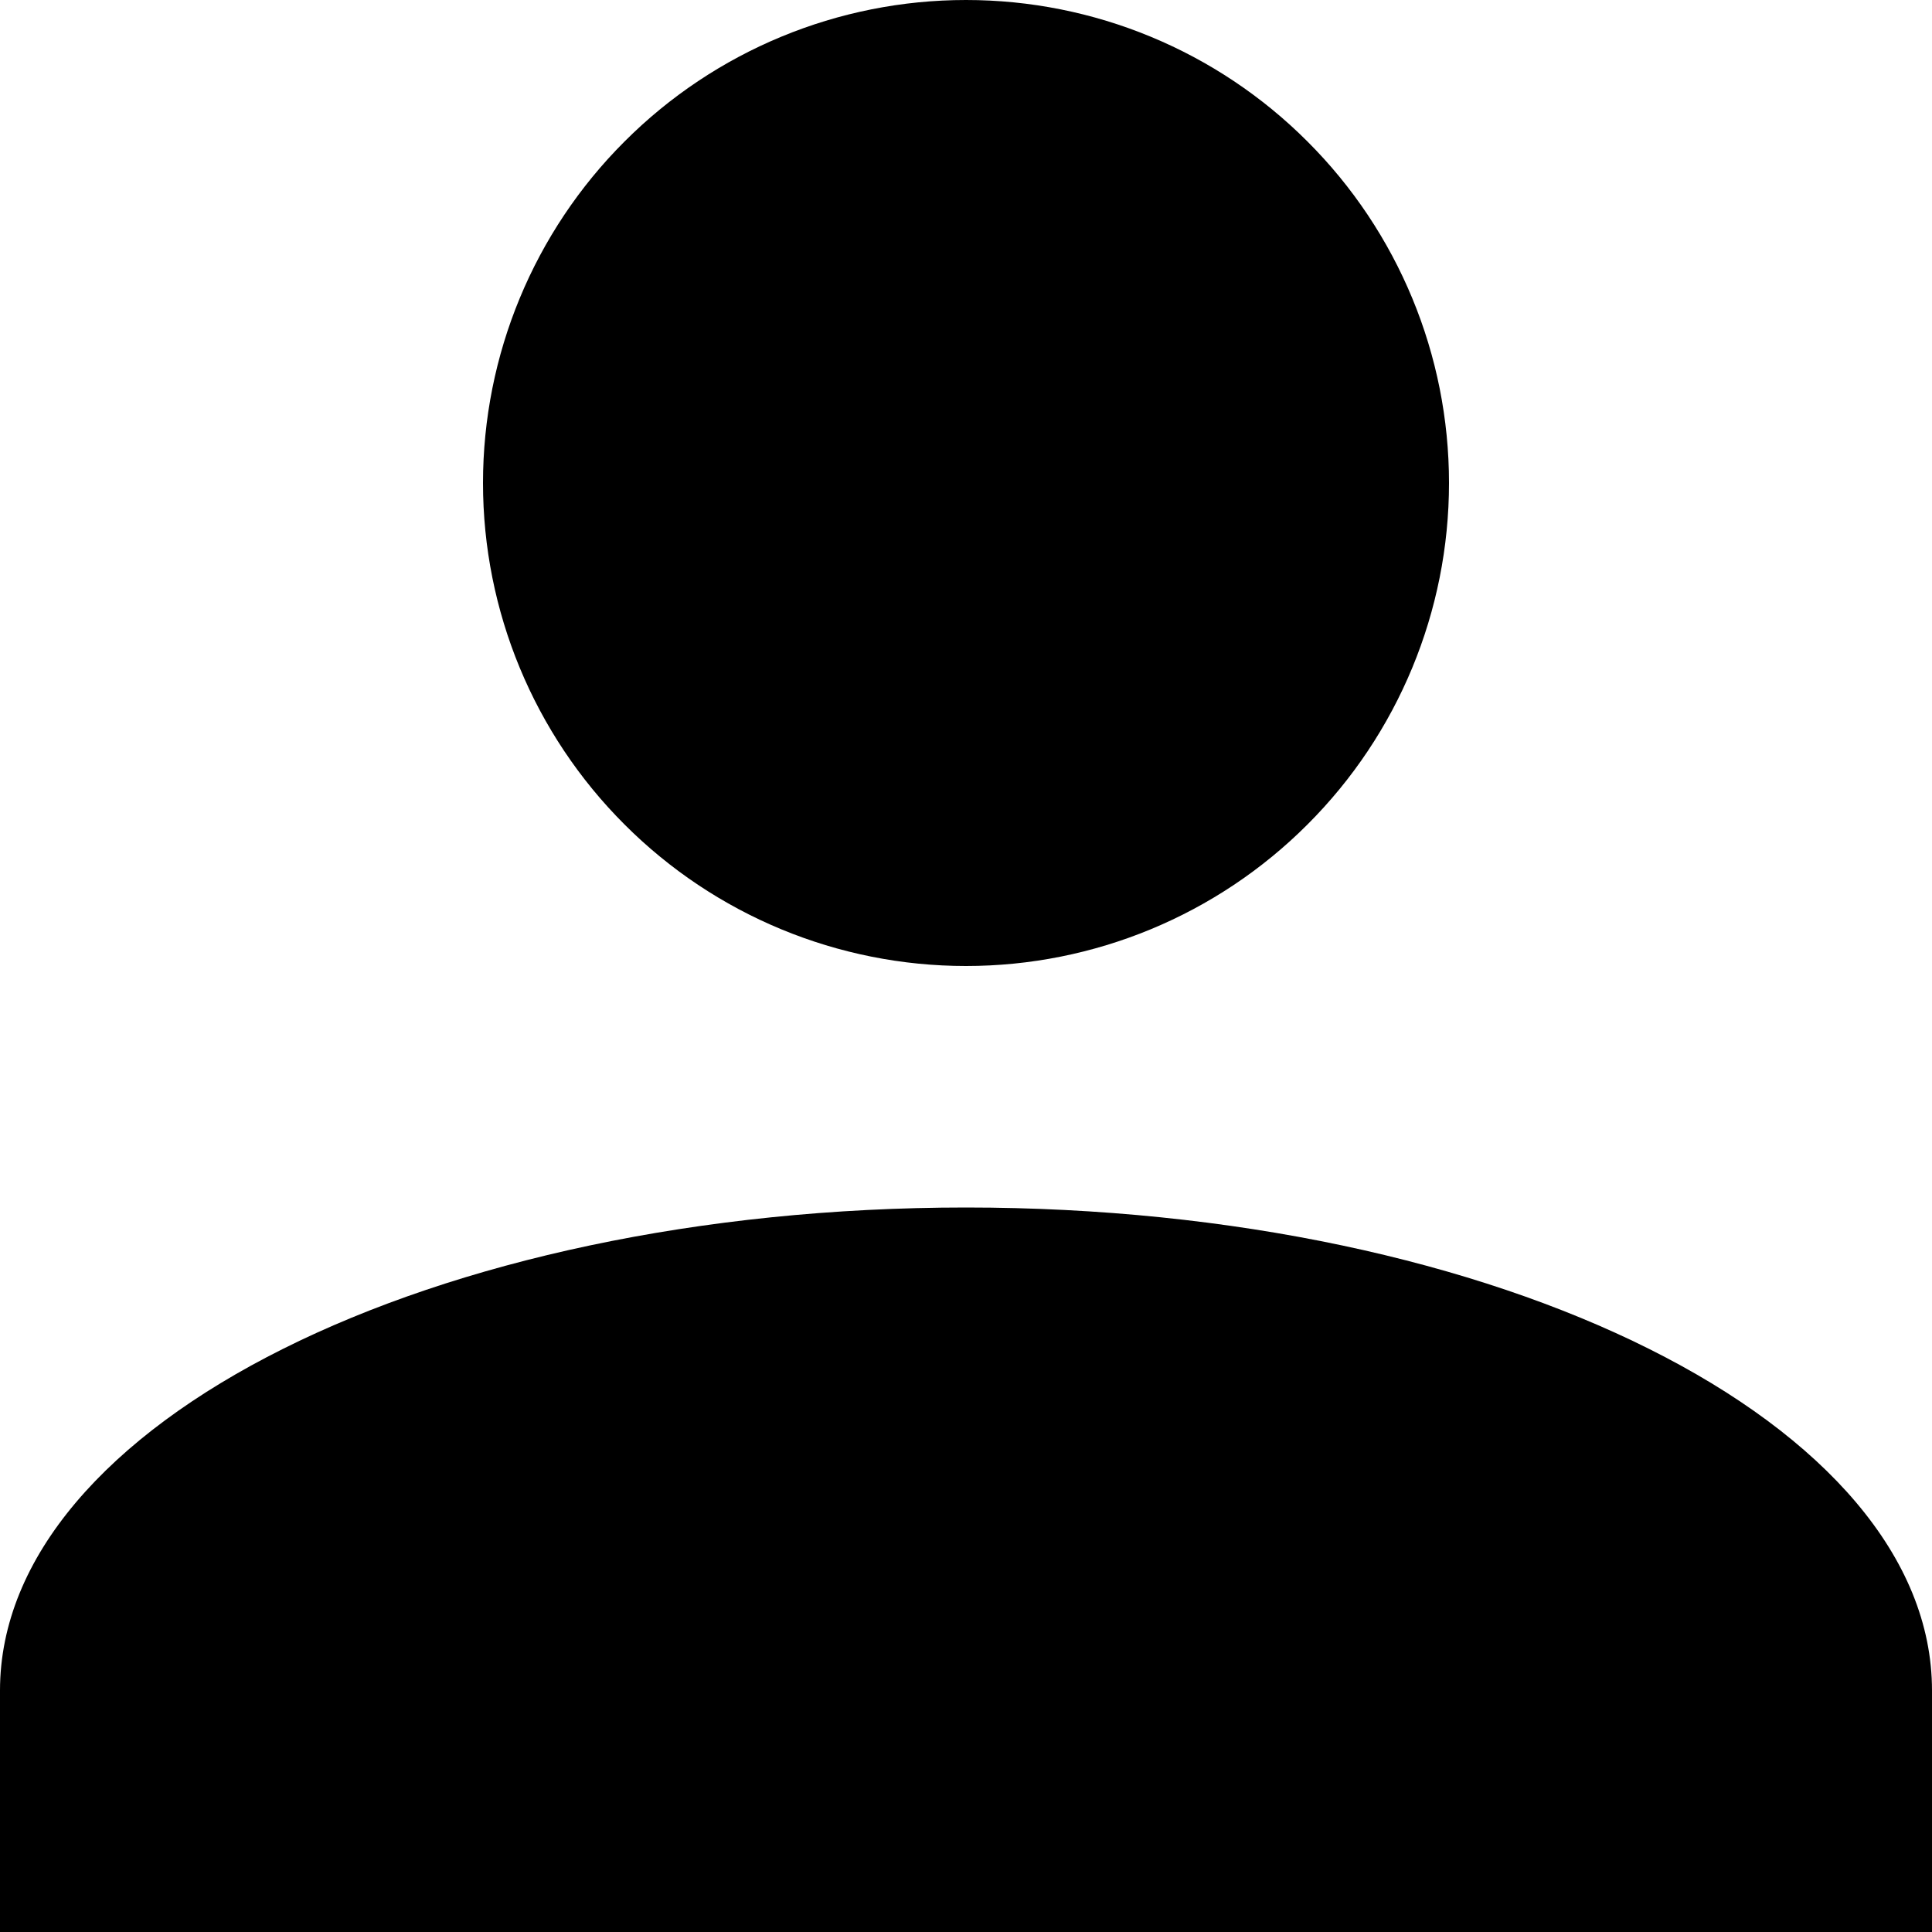
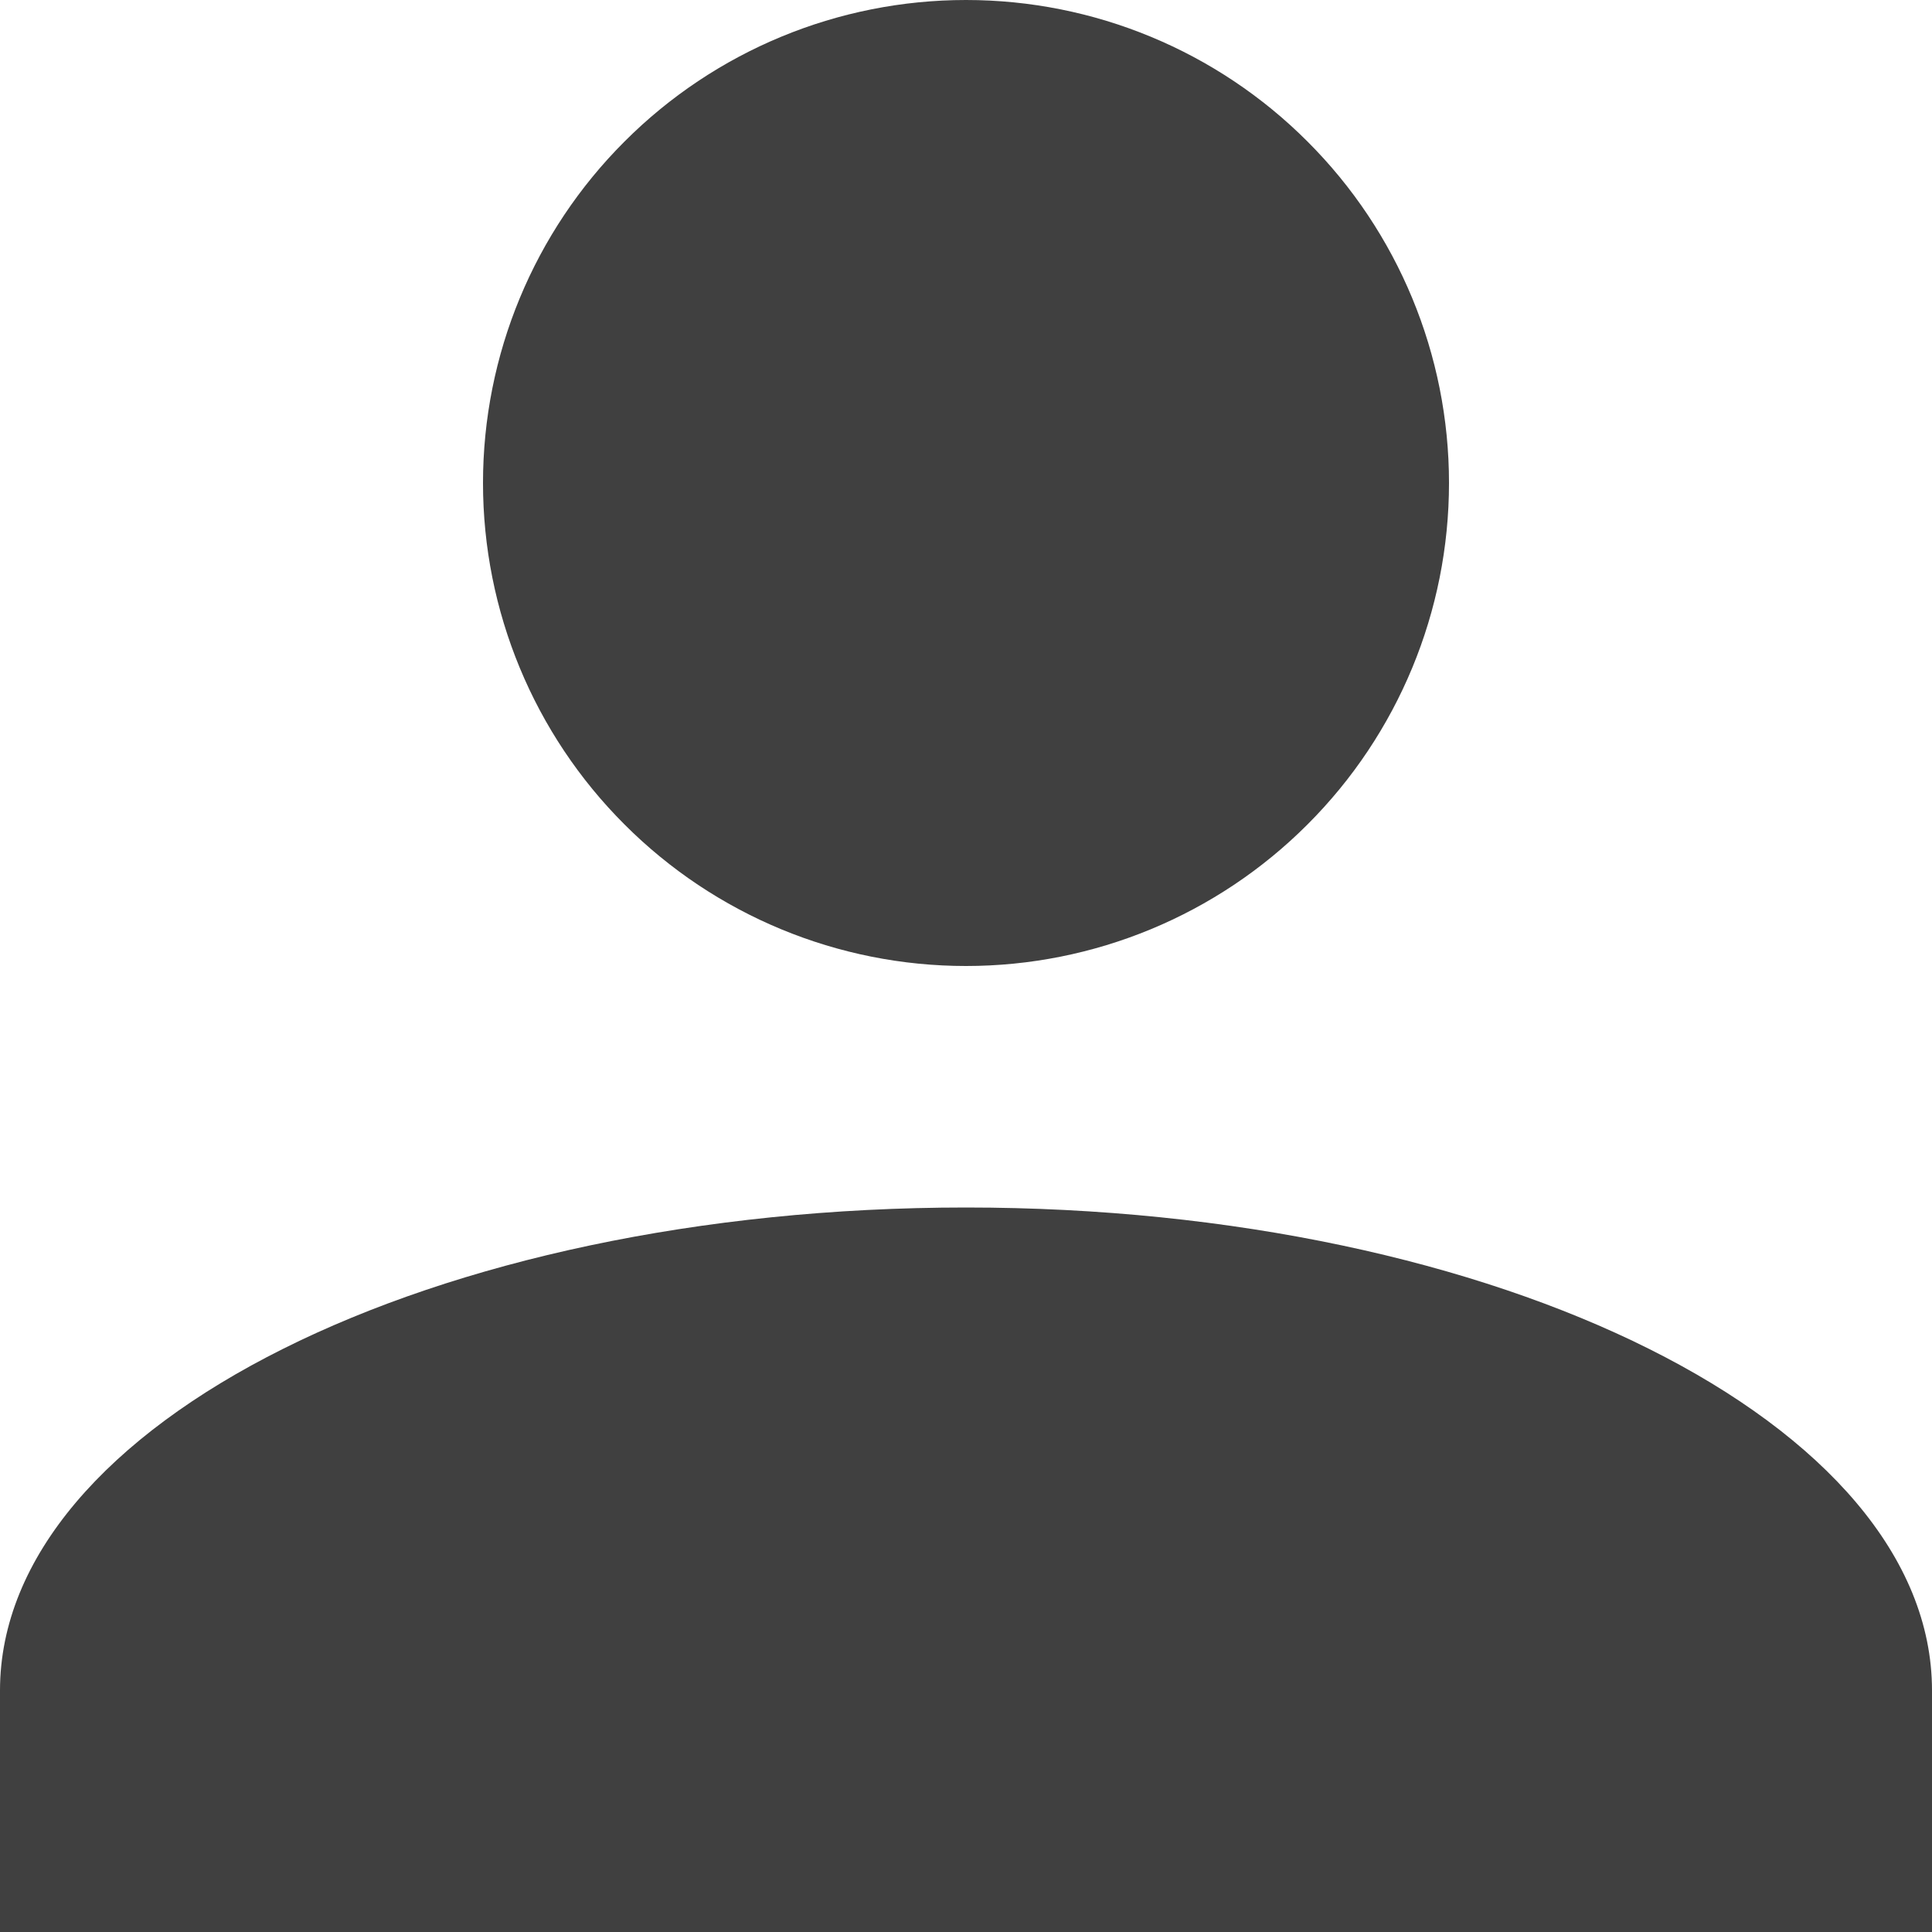
<svg xmlns="http://www.w3.org/2000/svg" xmlns:xlink="http://www.w3.org/1999/xlink" width="16" height="16" viewBox="0 0 16 16" version="1.1">
  <g id="Canvas" transform="translate(-42 105)">
    <g id="account">
      <g id="Vector">
-         <use xlink:href="#path0_fill" transform="translate(42 -105)" fill="#000000" />
+         <use xlink:href="#path0_fill" transform="translate(42 -105)" fill="#404040" />
      </g>
    </g>
  </g>
  <defs>
    <path id="path0_fill" d="M 8 0C 9.061 8.88178e-16 10.078 0.421 10.828 1.172C 11.579 1.922 12 2.939 12 4C 12 5.061 11.579 6.078 10.828 6.828C 10.078 7.579 9.061 8 8 8C 6.939 8 5.922 7.579 5.172 6.828C 4.421 6.078 4 5.061 4 4C 4 2.939 4.421 1.922 5.172 1.172C 5.922 0.421 6.939 8.88178e-16 8 0L 8 0ZM 8 10C 12.42 10 16 11.79 16 14L 16 16L 0 16L 0 14C 0 11.79 3.58 10 8 10Z" />
  </defs>
</svg>
